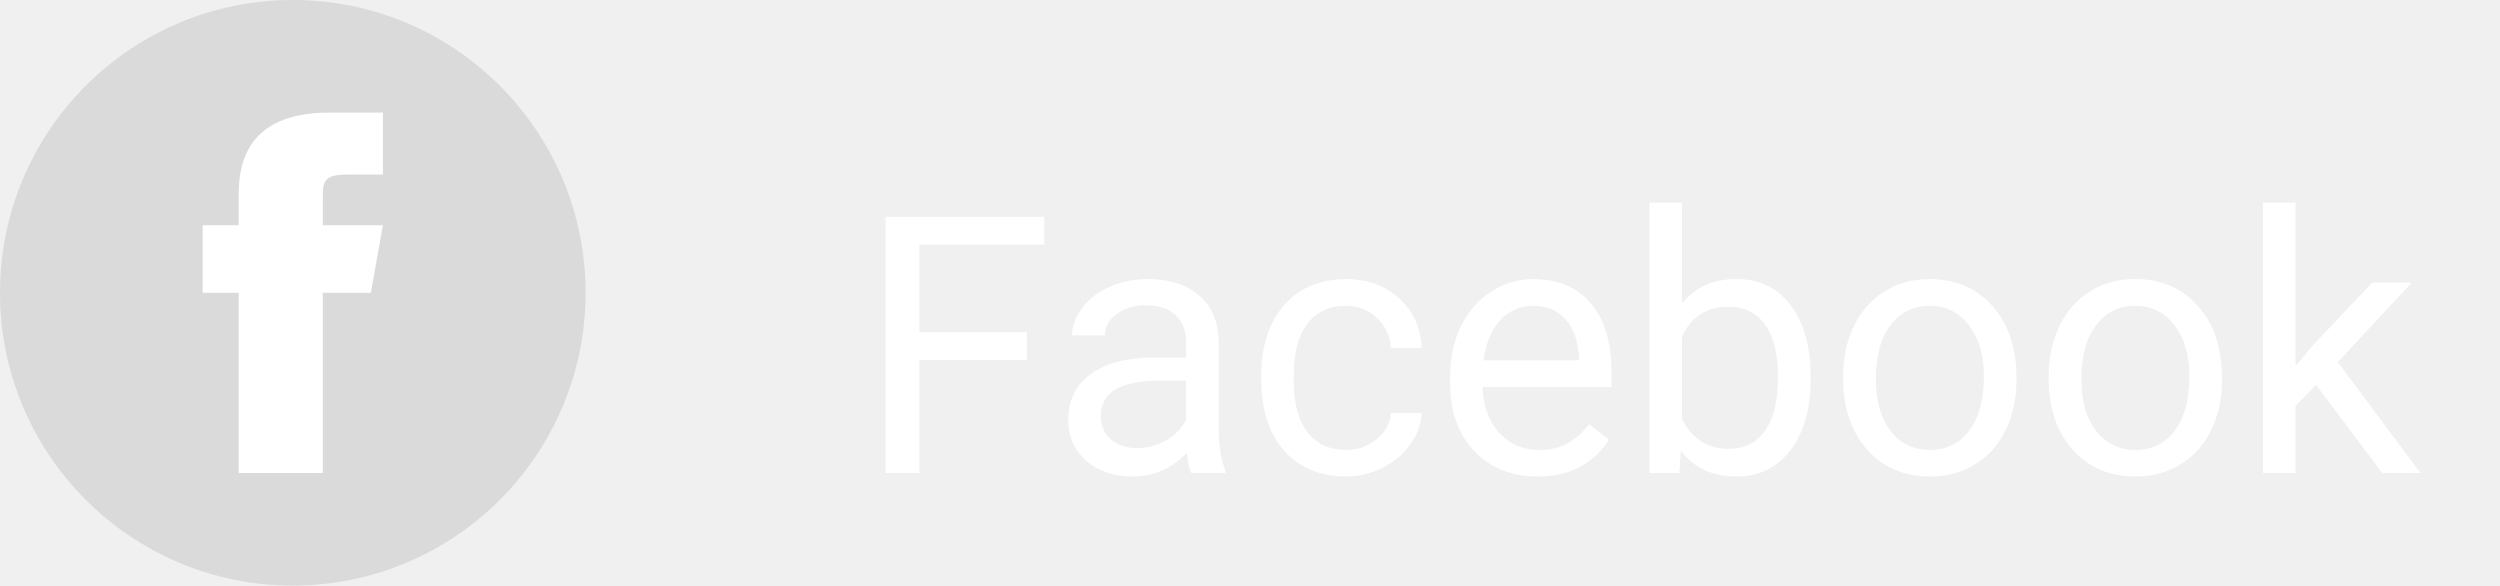
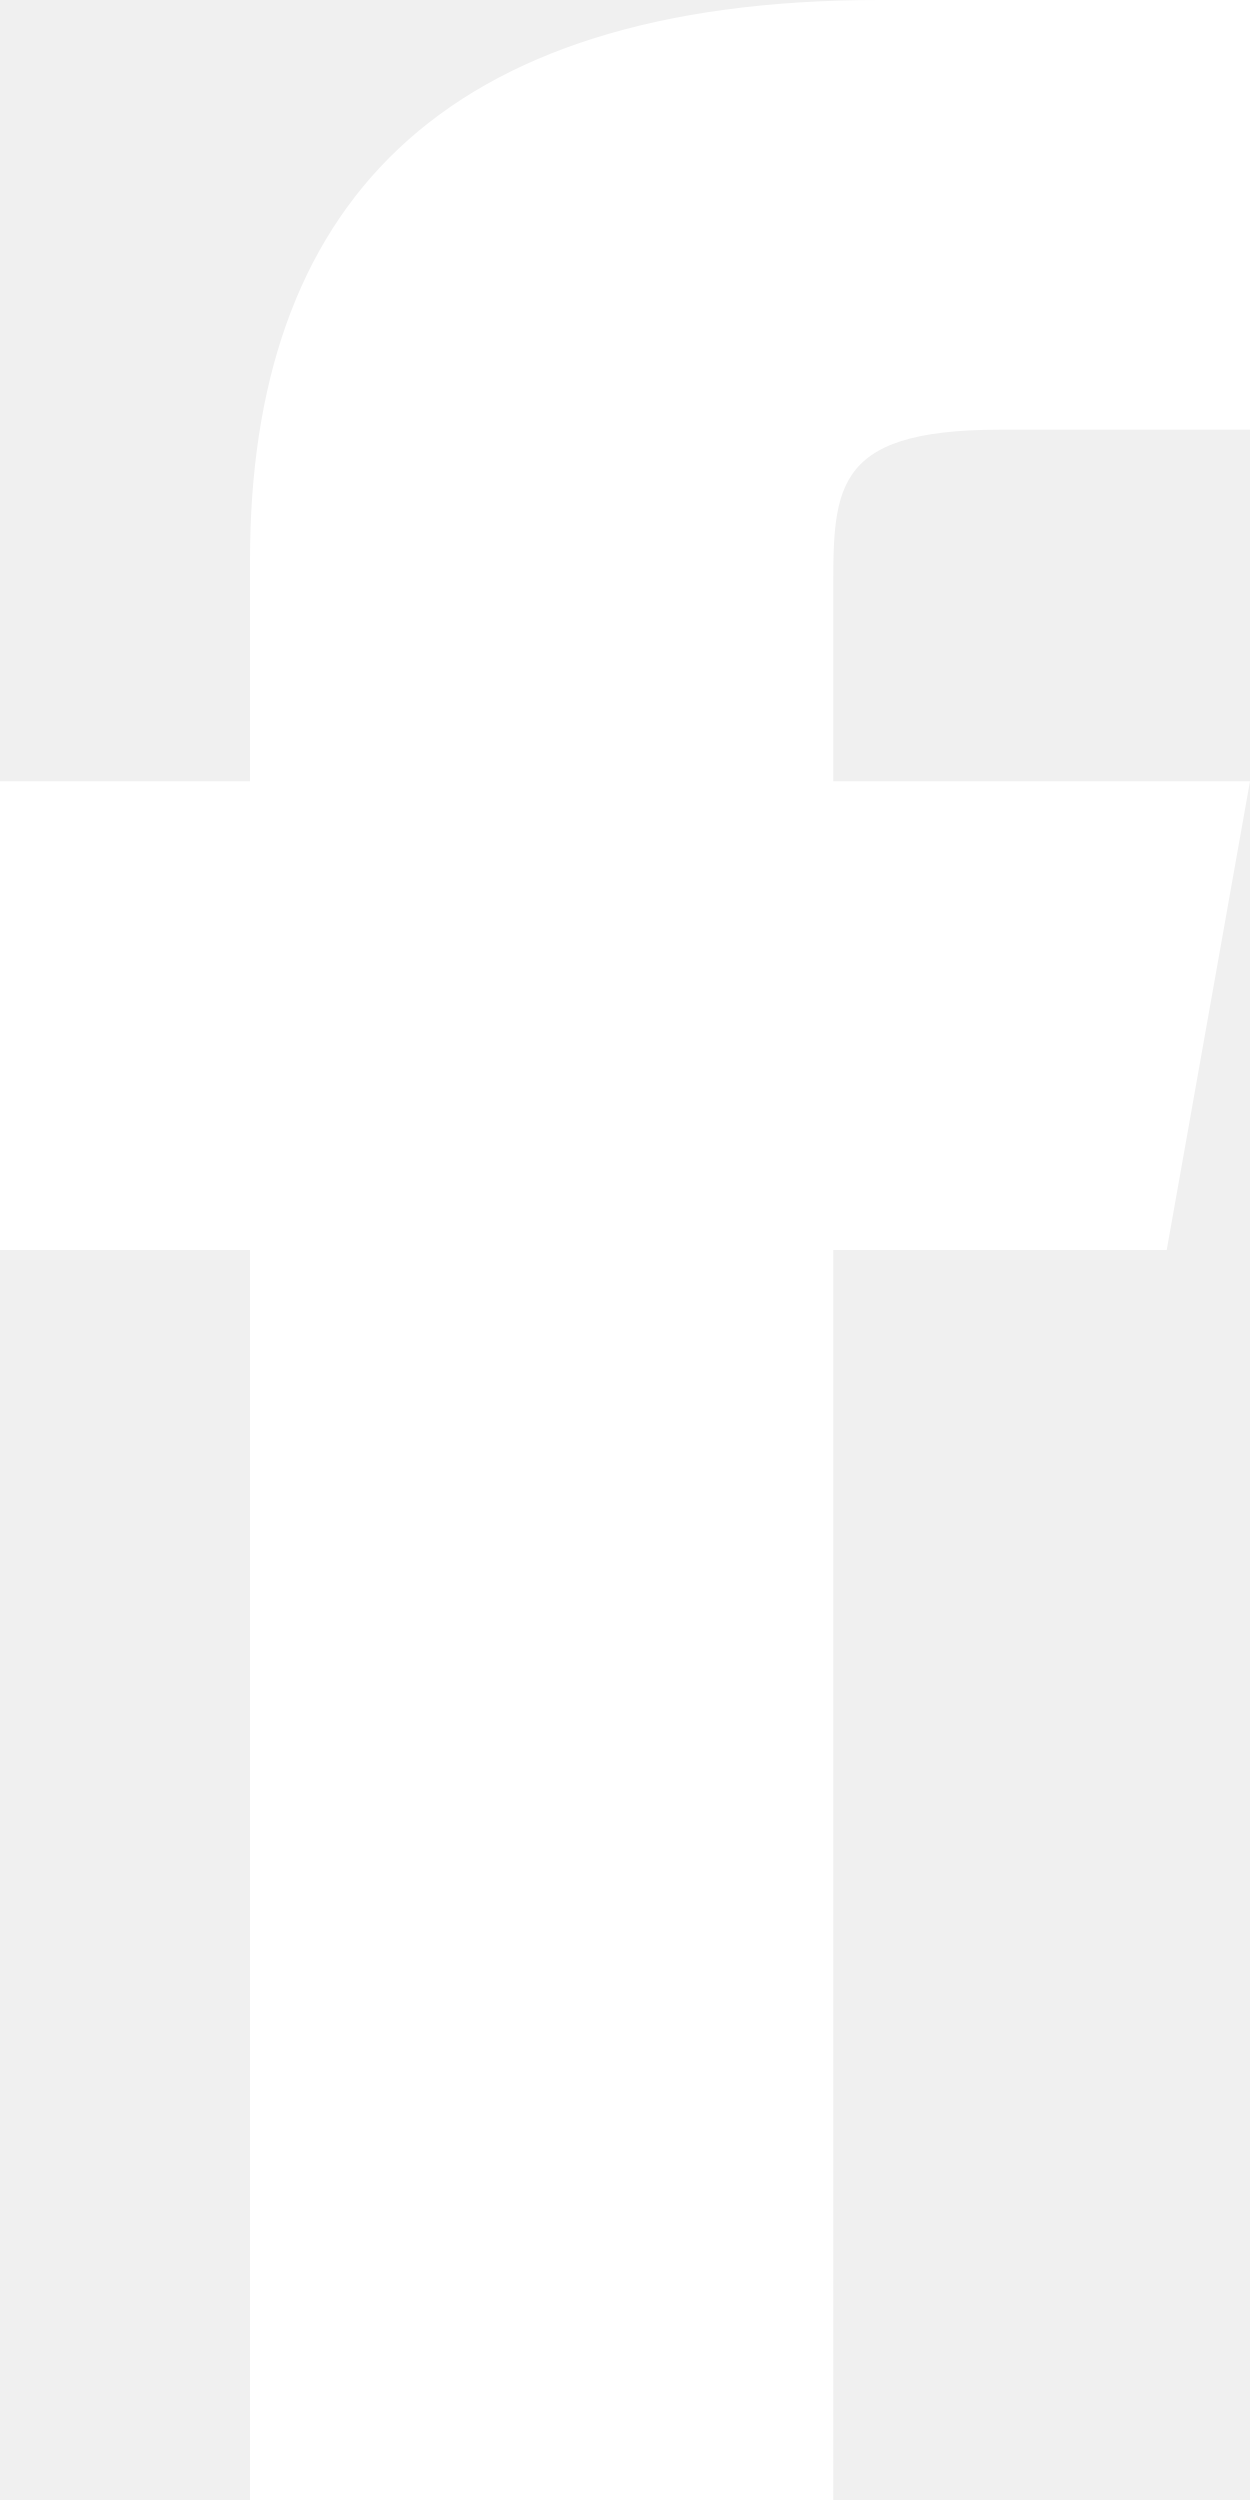
- <svg xmlns="http://www.w3.org/2000/svg" width="111" height="26" viewBox="0 0 111 26" fill="none">
-   <circle cx="13" cy="13" r="13" fill="#C4C4C4" fill-opacity="0.5" />
-   <path fill-rule="evenodd" clip-rule="evenodd" d="M17 7.75H15.4C14.298 7.75 14.333 8.143 14.333 8.862V10H17L16.467 13H14.333V21H10.6V13H9V10H10.6V8.587C10.6 6.338 11.797 5 14.627 5H17V7.75Z" fill="white" />
-   <path d="M45.594 15.977H40.82V21H39.32V9.625H46.367V10.859H40.82V14.75H45.594V15.977ZM52.891 21C52.807 20.833 52.74 20.537 52.688 20.109C52.016 20.807 51.214 21.156 50.281 21.156C49.448 21.156 48.763 20.922 48.227 20.453C47.695 19.979 47.43 19.38 47.43 18.656C47.43 17.776 47.763 17.094 48.43 16.609C49.102 16.12 50.044 15.875 51.258 15.875H52.664V15.211C52.664 14.706 52.513 14.305 52.211 14.008C51.909 13.706 51.464 13.555 50.875 13.555C50.359 13.555 49.927 13.685 49.578 13.945C49.229 14.206 49.055 14.521 49.055 14.891H47.602C47.602 14.469 47.75 14.062 48.047 13.672C48.349 13.276 48.755 12.963 49.266 12.734C49.781 12.505 50.346 12.391 50.961 12.391C51.935 12.391 52.698 12.635 53.25 13.125C53.802 13.609 54.089 14.279 54.109 15.133V19.023C54.109 19.799 54.208 20.417 54.406 20.875V21H52.891ZM50.492 19.898C50.945 19.898 51.375 19.781 51.781 19.547C52.188 19.312 52.482 19.008 52.664 18.633V16.898H51.531C49.76 16.898 48.875 17.417 48.875 18.453C48.875 18.906 49.026 19.26 49.328 19.516C49.63 19.771 50.018 19.898 50.492 19.898ZM59.766 19.977C60.281 19.977 60.732 19.82 61.117 19.508C61.503 19.195 61.716 18.805 61.758 18.336H63.125C63.099 18.82 62.932 19.281 62.625 19.719C62.318 20.156 61.906 20.505 61.391 20.766C60.88 21.026 60.339 21.156 59.766 21.156C58.615 21.156 57.698 20.773 57.016 20.008C56.339 19.237 56 18.185 56 16.852V16.609C56 15.787 56.151 15.055 56.453 14.414C56.755 13.773 57.188 13.276 57.75 12.922C58.318 12.568 58.987 12.391 59.758 12.391C60.706 12.391 61.492 12.675 62.117 13.242C62.747 13.81 63.083 14.547 63.125 15.453H61.758C61.716 14.906 61.508 14.458 61.133 14.109C60.763 13.755 60.305 13.578 59.758 13.578C59.023 13.578 58.453 13.844 58.047 14.375C57.646 14.901 57.445 15.664 57.445 16.664V16.938C57.445 17.912 57.646 18.662 58.047 19.188C58.448 19.713 59.021 19.977 59.766 19.977ZM68.258 21.156C67.112 21.156 66.18 20.781 65.461 20.031C64.742 19.276 64.383 18.268 64.383 17.008V16.742C64.383 15.904 64.542 15.156 64.859 14.5C65.182 13.838 65.63 13.323 66.203 12.953C66.781 12.578 67.406 12.391 68.078 12.391C69.177 12.391 70.031 12.753 70.641 13.477C71.25 14.2 71.555 15.237 71.555 16.586V17.188H65.828C65.849 18.021 66.091 18.695 66.555 19.211C67.023 19.721 67.617 19.977 68.336 19.977C68.846 19.977 69.279 19.872 69.633 19.664C69.987 19.456 70.297 19.18 70.562 18.836L71.445 19.523C70.737 20.612 69.674 21.156 68.258 21.156ZM68.078 13.578C67.495 13.578 67.005 13.792 66.609 14.219C66.213 14.641 65.969 15.234 65.875 16H70.109V15.891C70.068 15.156 69.87 14.588 69.516 14.188C69.162 13.781 68.682 13.578 68.078 13.578ZM80.391 16.867C80.391 18.159 80.094 19.198 79.5 19.984C78.906 20.766 78.109 21.156 77.109 21.156C76.042 21.156 75.216 20.779 74.633 20.023L74.562 21H73.234V9H74.68V13.477C75.263 12.753 76.068 12.391 77.094 12.391C78.12 12.391 78.924 12.779 79.508 13.555C80.096 14.331 80.391 15.393 80.391 16.742V16.867ZM78.945 16.703C78.945 15.719 78.755 14.958 78.375 14.422C77.995 13.885 77.448 13.617 76.734 13.617C75.781 13.617 75.096 14.06 74.68 14.945V18.602C75.122 19.487 75.812 19.93 76.75 19.93C77.443 19.93 77.982 19.662 78.367 19.125C78.753 18.588 78.945 17.781 78.945 16.703ZM81.836 16.695C81.836 15.867 81.997 15.122 82.32 14.461C82.648 13.8 83.102 13.289 83.68 12.93C84.263 12.57 84.927 12.391 85.672 12.391C86.823 12.391 87.753 12.789 88.461 13.586C89.174 14.383 89.531 15.443 89.531 16.766V16.867C89.531 17.69 89.372 18.43 89.055 19.086C88.742 19.737 88.292 20.245 87.703 20.609C87.12 20.974 86.448 21.156 85.688 21.156C84.542 21.156 83.612 20.758 82.898 19.961C82.19 19.164 81.836 18.109 81.836 16.797V16.695ZM83.289 16.867C83.289 17.805 83.505 18.557 83.938 19.125C84.375 19.693 84.958 19.977 85.688 19.977C86.422 19.977 87.005 19.69 87.438 19.117C87.87 18.539 88.086 17.732 88.086 16.695C88.086 15.768 87.865 15.018 87.422 14.445C86.984 13.867 86.401 13.578 85.672 13.578C84.958 13.578 84.383 13.862 83.945 14.43C83.508 14.997 83.289 15.81 83.289 16.867ZM90.961 16.695C90.961 15.867 91.122 15.122 91.445 14.461C91.773 13.8 92.227 13.289 92.805 12.93C93.388 12.57 94.052 12.391 94.797 12.391C95.948 12.391 96.878 12.789 97.586 13.586C98.299 14.383 98.656 15.443 98.656 16.766V16.867C98.656 17.69 98.497 18.43 98.18 19.086C97.867 19.737 97.417 20.245 96.828 20.609C96.245 20.974 95.573 21.156 94.812 21.156C93.667 21.156 92.737 20.758 92.023 19.961C91.315 19.164 90.961 18.109 90.961 16.797V16.695ZM92.414 16.867C92.414 17.805 92.63 18.557 93.062 19.125C93.5 19.693 94.083 19.977 94.812 19.977C95.547 19.977 96.13 19.69 96.562 19.117C96.995 18.539 97.211 17.732 97.211 16.695C97.211 15.768 96.99 15.018 96.547 14.445C96.109 13.867 95.526 13.578 94.797 13.578C94.083 13.578 93.508 13.862 93.07 14.43C92.633 14.997 92.414 15.81 92.414 16.867ZM102.828 17.086L101.922 18.031V21H100.477V9H101.922V16.258L102.695 15.328L105.328 12.547H107.086L103.797 16.078L107.469 21H105.773L102.828 17.086Z" fill="white" />
+ <svg xmlns="http://www.w3.org/2000/svg" width="8" height="16" viewBox="0 0 8 16" fill="none">
+   <path fill-rule="evenodd" clip-rule="evenodd" d="M8 2.75H6.4C5.298 2.75 5.333 3.143 5.333 3.862V5H8L7.467 8H5.333V16H1.6V8H0V5H1.6V3.587C1.6 1.338 2.797 0 5.627 0H8V2.75Z" fill="white" />
</svg>
